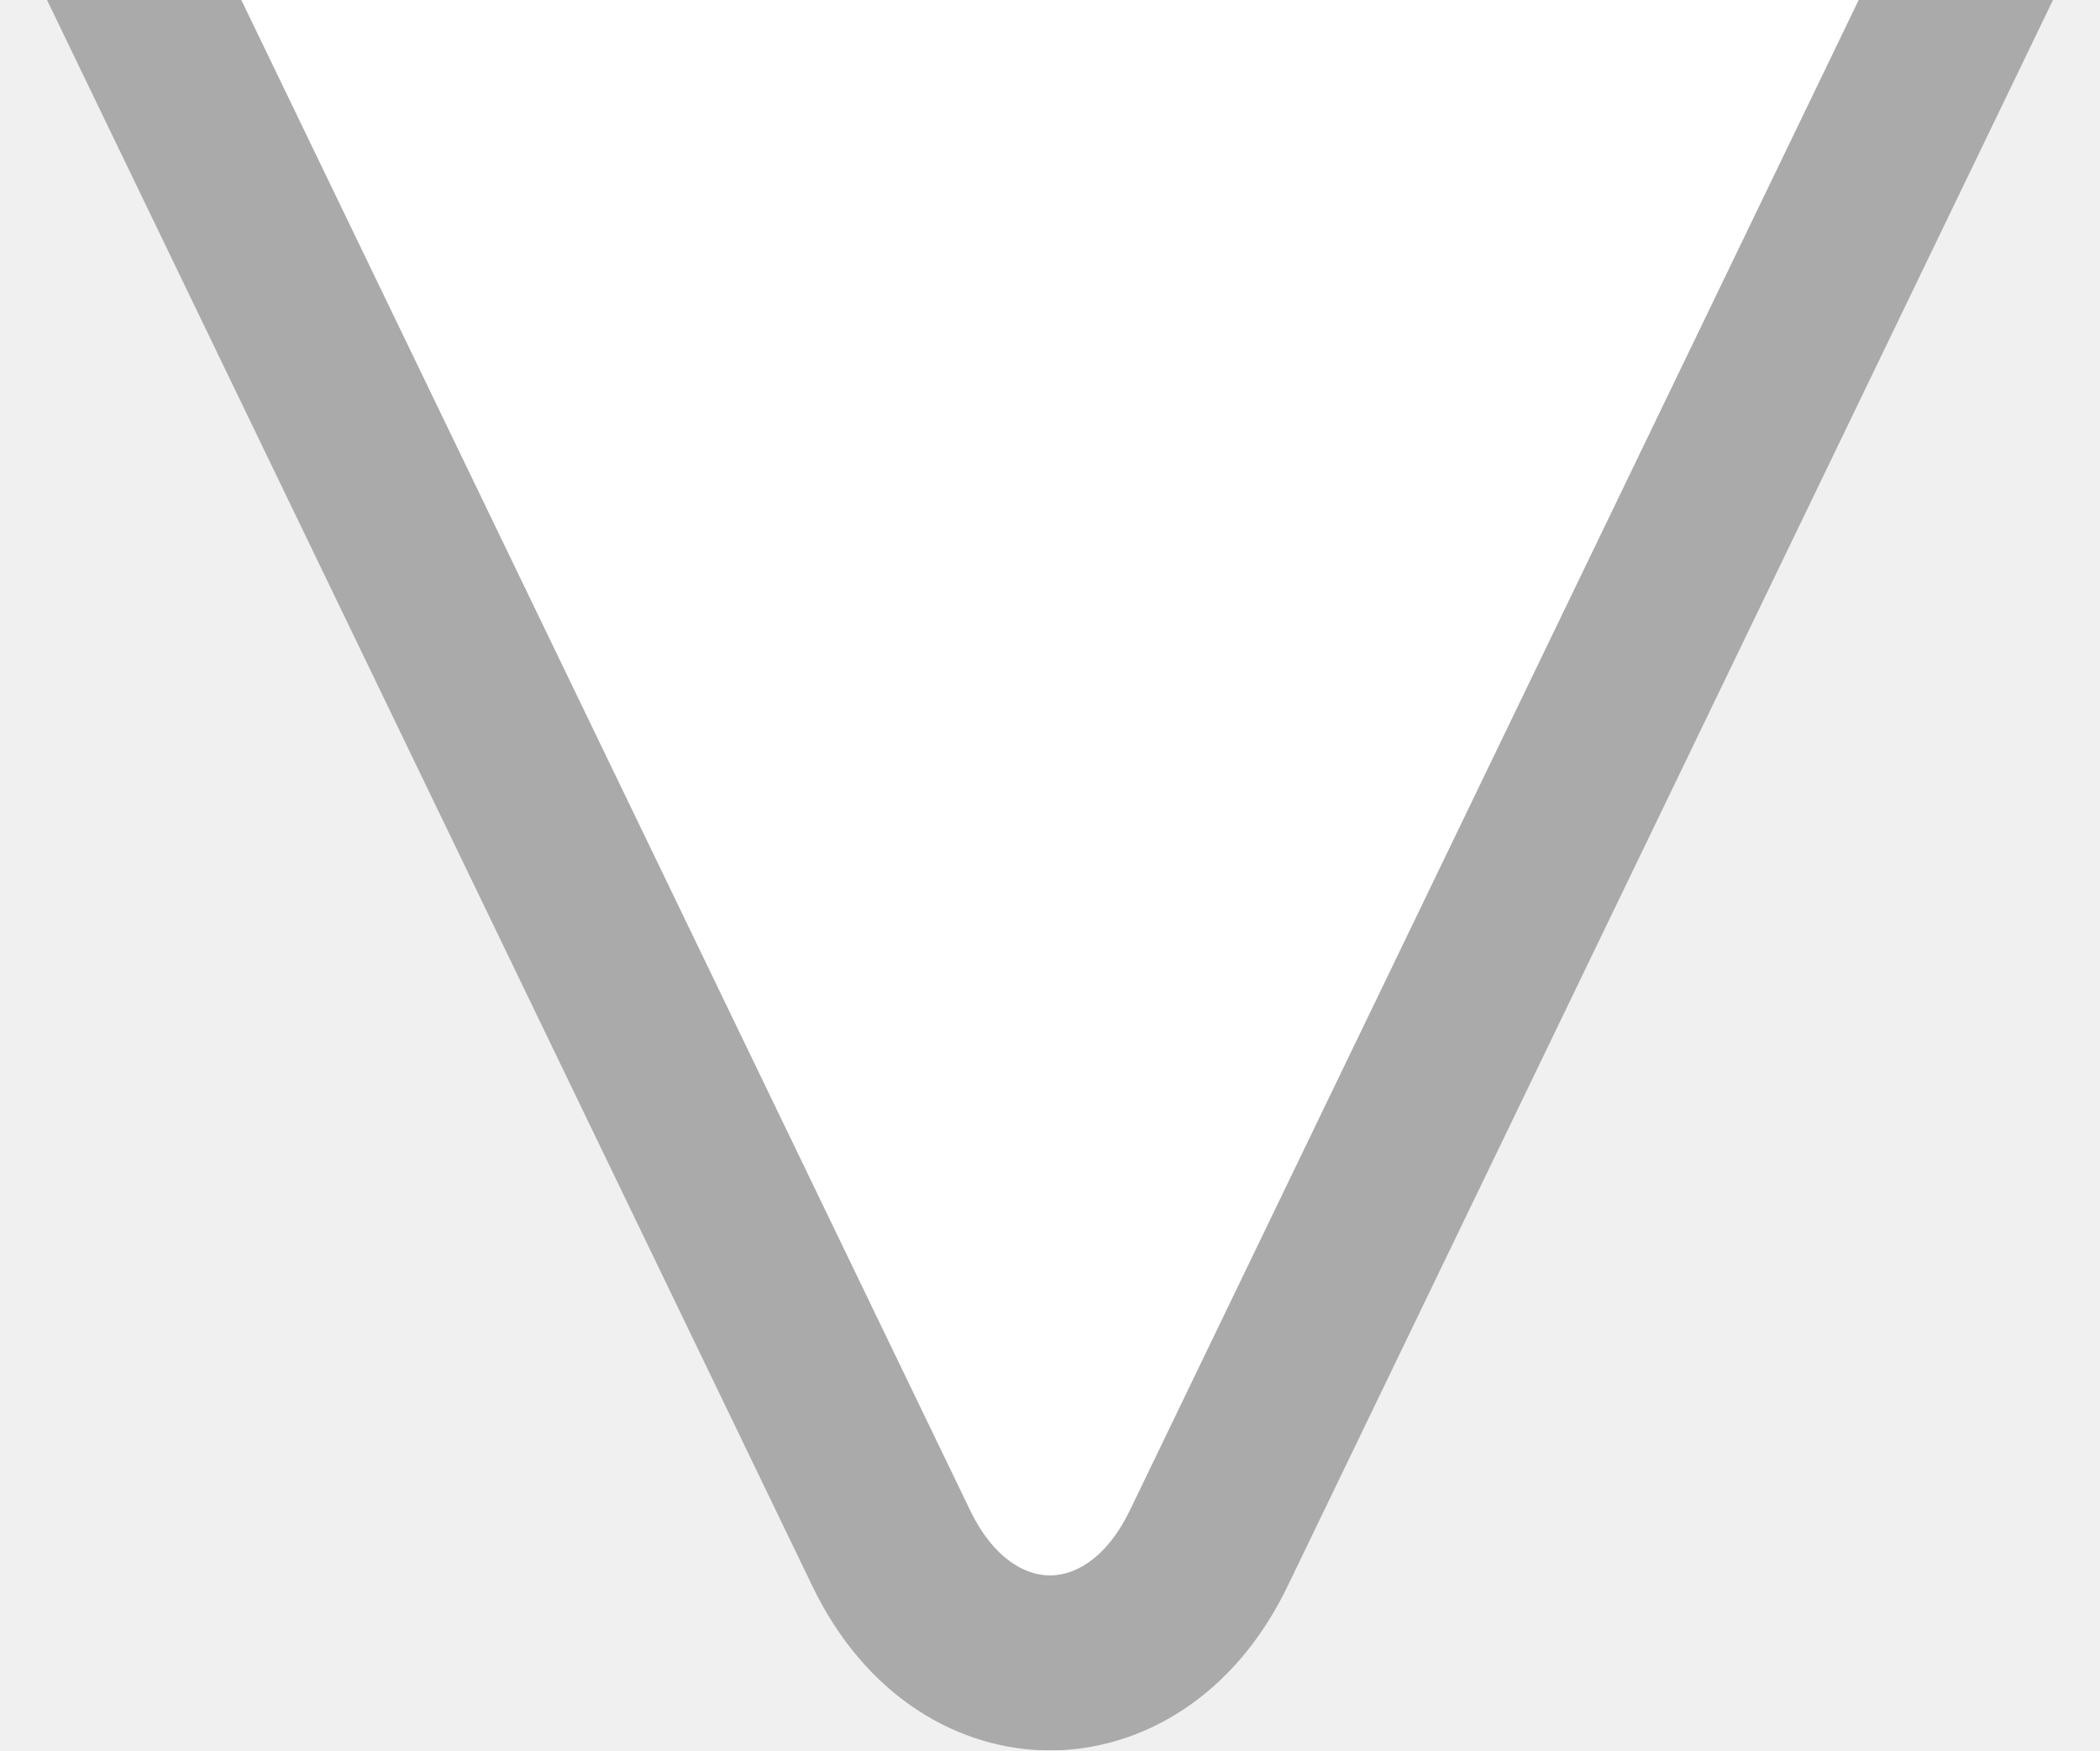
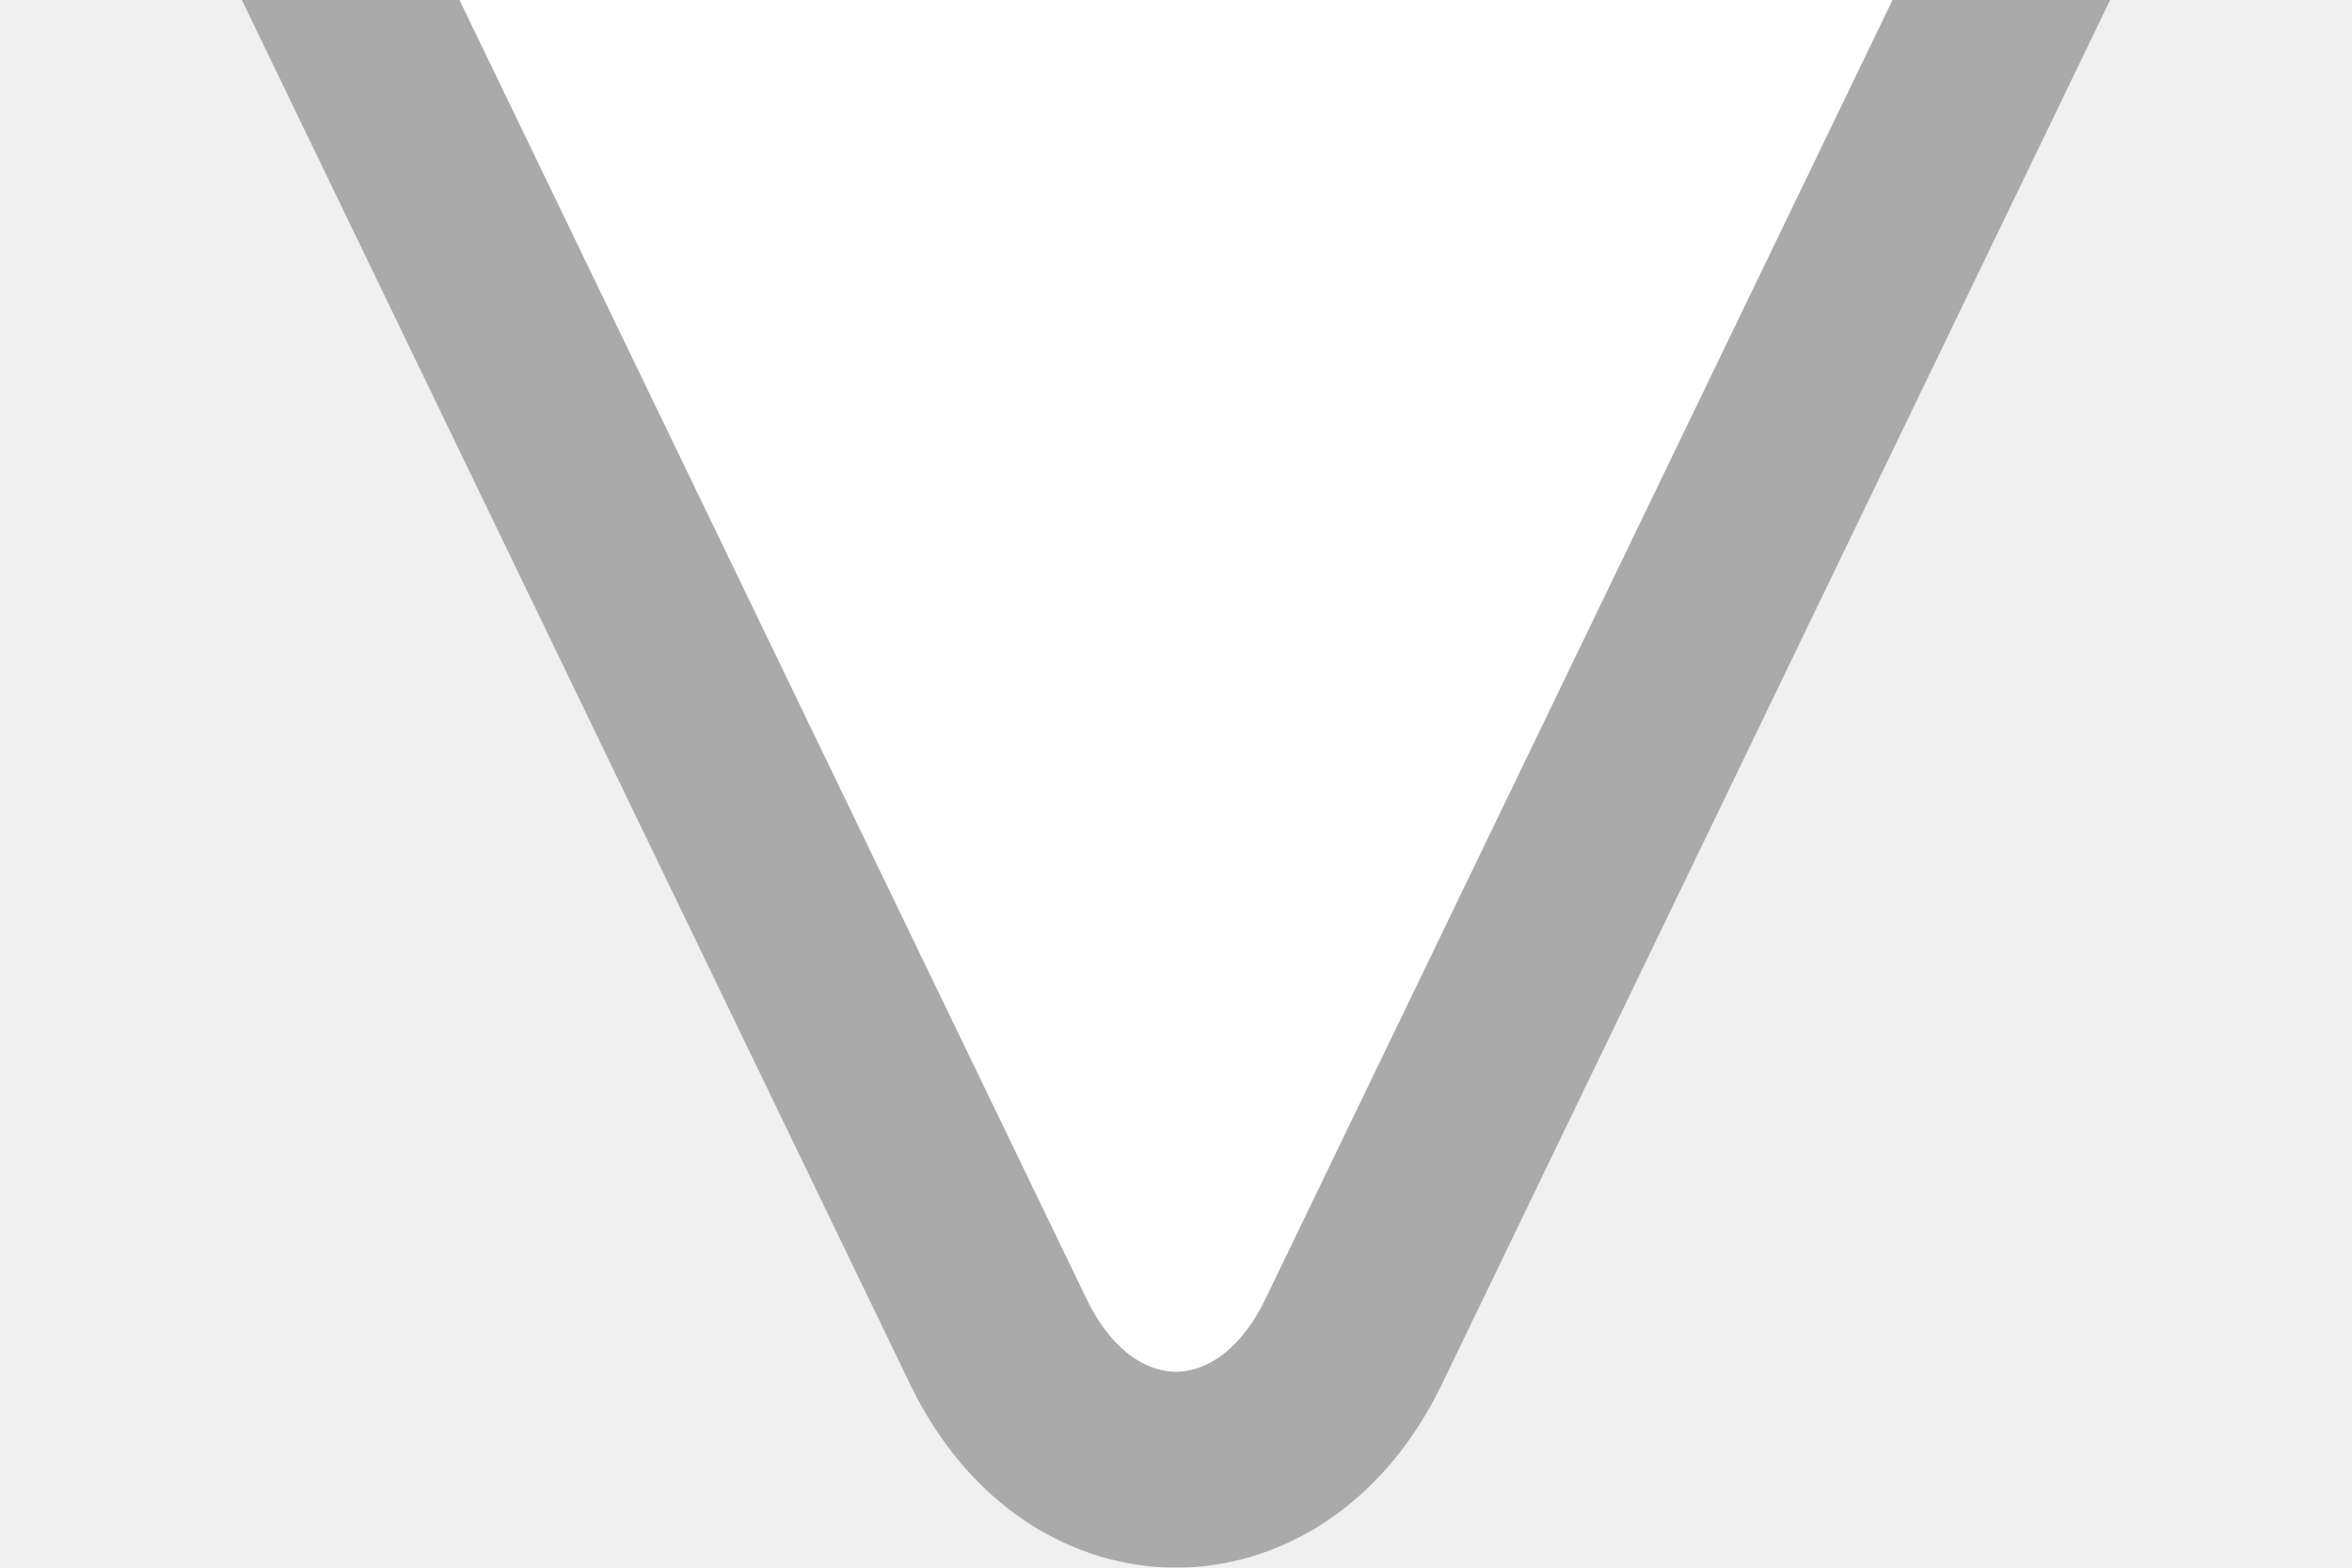
- <svg xmlns="http://www.w3.org/2000/svg" width="12" height="10" viewBox="0 0 12 10" fill="none">
-   <mask id="mask0_1111_705" style="mask-type:alpha" maskUnits="userSpaceOnUse" x="0" y="0" width="12" height="10">
-     <rect width="12" height="10" fill="#D9D9D9" />
+ <svg xmlns="http://www.w3.org/2000/svg" width="12" height="8" viewBox="0 0 12 8" fill="none">
+   <mask id="mask0_1111_705" style="mask-type:alpha" maskUnits="userSpaceOnUse" x="0" y="0" width="12" height="8">
+     <rect width="12" height="8" fill="#D9D9D9" />
  </mask>
  <g mask="url(#mask0_1111_705)">
-     <path d="M0.57 -4.5H11.43C11.794 -4.5 12.134 -4.265 12.337 -3.845C12.539 -3.425 12.568 -2.883 12.337 -2.405L6.907 8.845C6.68 9.315 6.317 9.5 6 9.5C5.683 9.5 5.32 9.315 5.093 8.845L-0.337 -2.405C-0.568 -2.883 -0.539 -3.425 -0.337 -3.845C-0.134 -4.265 0.206 -4.5 0.57 -4.5Z" fill="white" stroke="#AAAAAA" />
+     <path d="M0.57 -6.5H11.43C11.794 -6.5 12.134 -6.265 12.337 -5.845C12.539 -5.425 12.568 -4.883 12.337 -4.405L6.907 6.845C6.68 7.315 6.317 7.5 6 7.5C5.683 7.5 5.32 7.315 5.093 6.845L-0.337 -4.405C-0.568 -4.883 -0.539 -5.425 -0.337 -5.845C-0.134 -6.265 0.206 -6.5 0.57 -6.5Z" fill="white" stroke="#AAAAAA" />
  </g>
</svg>
